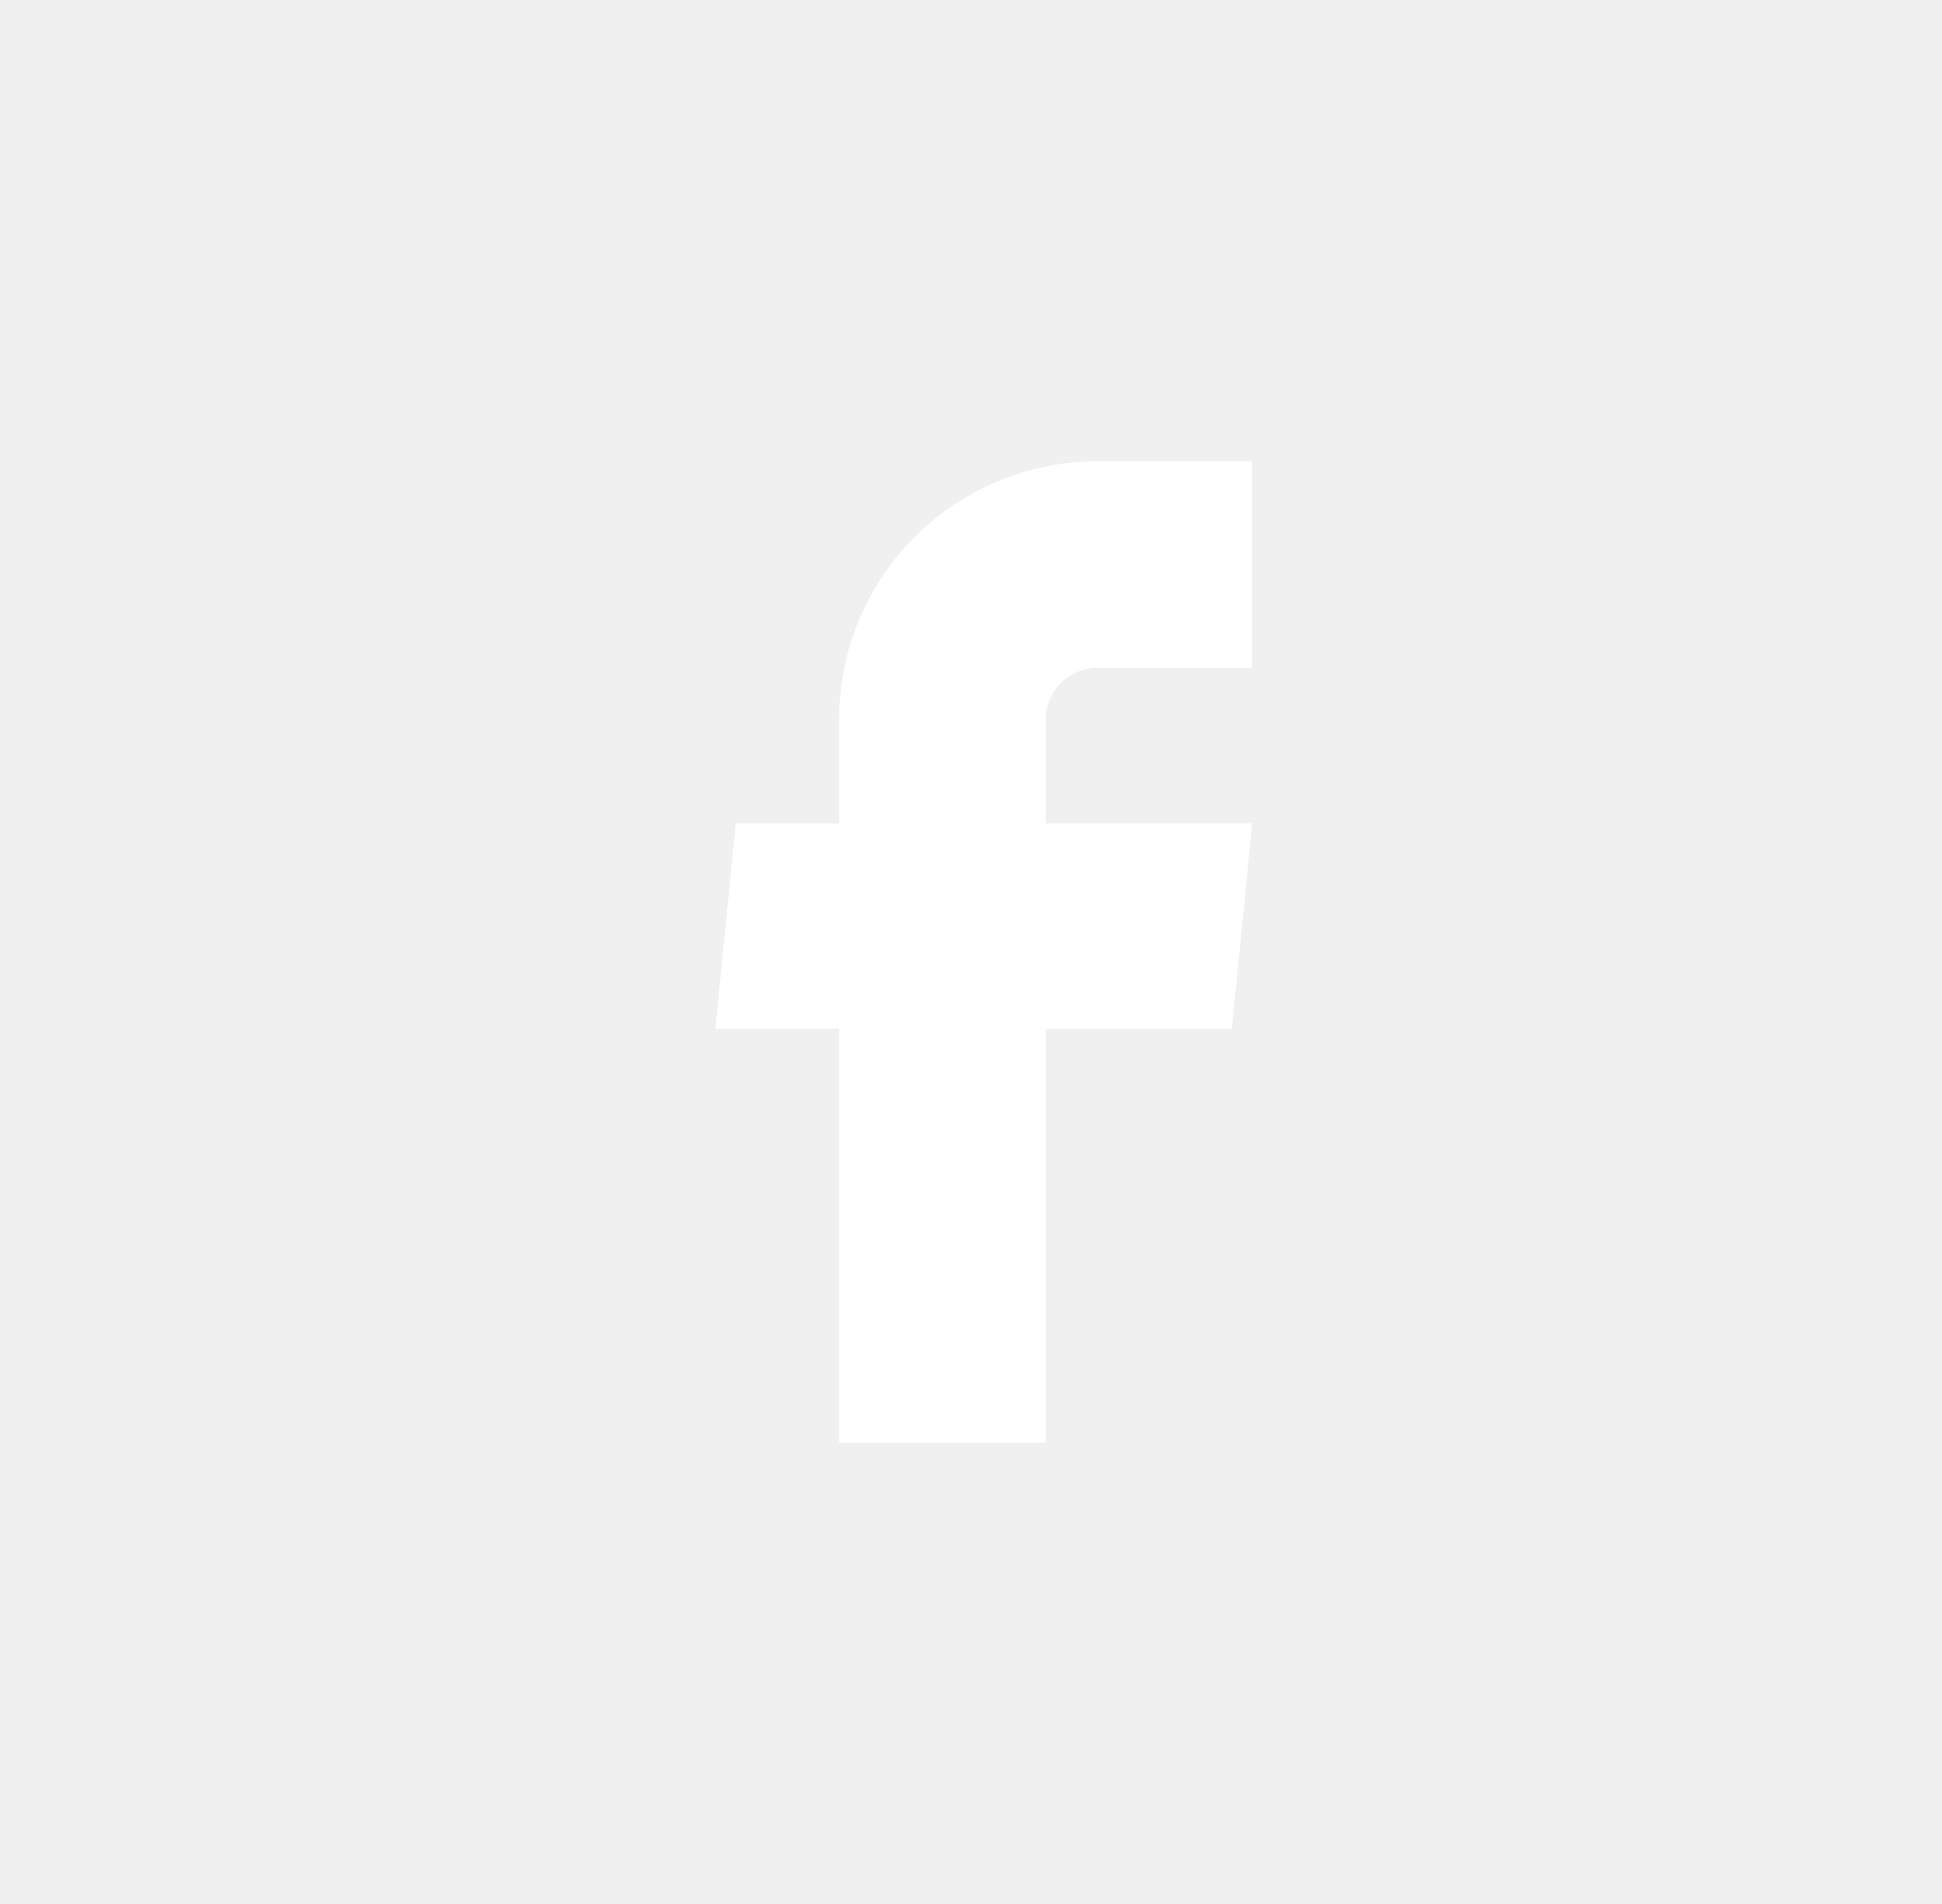
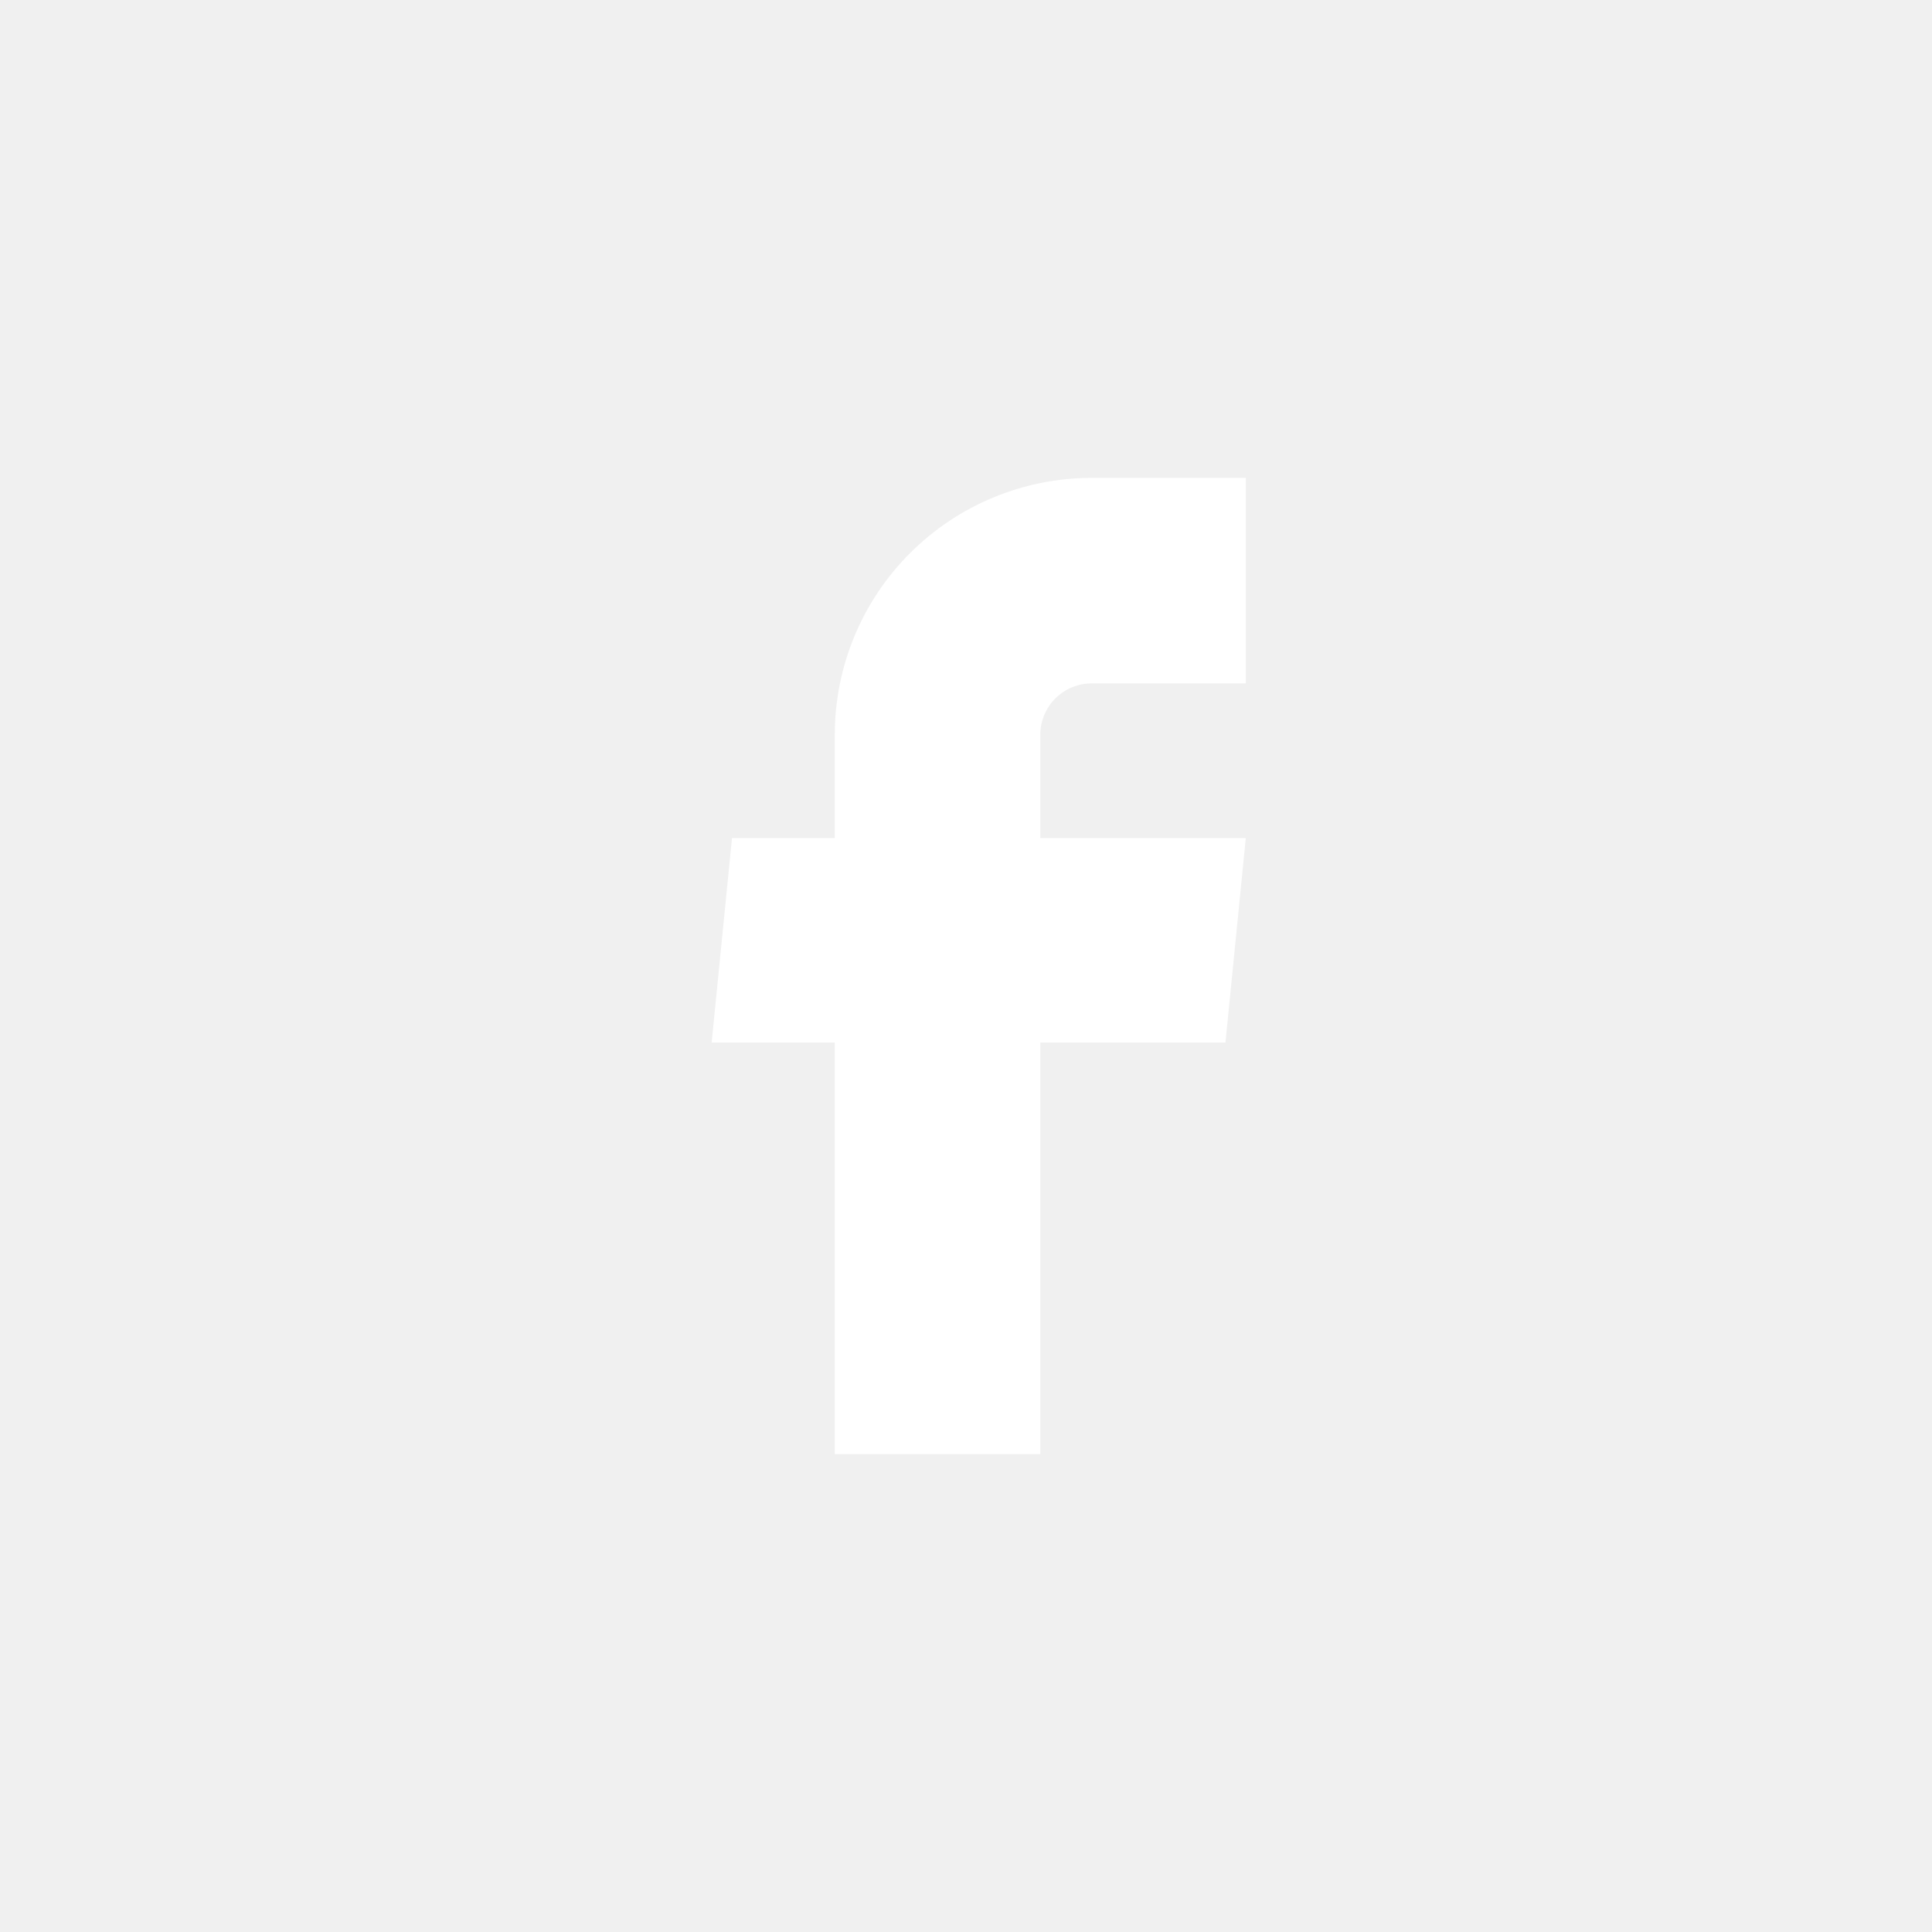
- <svg xmlns="http://www.w3.org/2000/svg" width="51" height="50" viewBox="0 0 51 50" fill="none">
+ <svg xmlns="http://www.w3.org/2000/svg" width="45" height="45" viewBox="0 0 51 50" fill="none">
  <path d="M22.036 37.885H27.461V27.021H32.349L32.886 21.623H27.461V18.897C27.461 18.537 27.604 18.192 27.858 17.938C28.113 17.683 28.457 17.54 28.817 17.54H32.886V12.115H28.817C27.019 12.115 25.294 12.83 24.022 14.101C22.75 15.373 22.036 17.098 22.036 18.897V21.623H19.323L18.786 27.021H22.036V37.885Z" fill="white" />
</svg>
